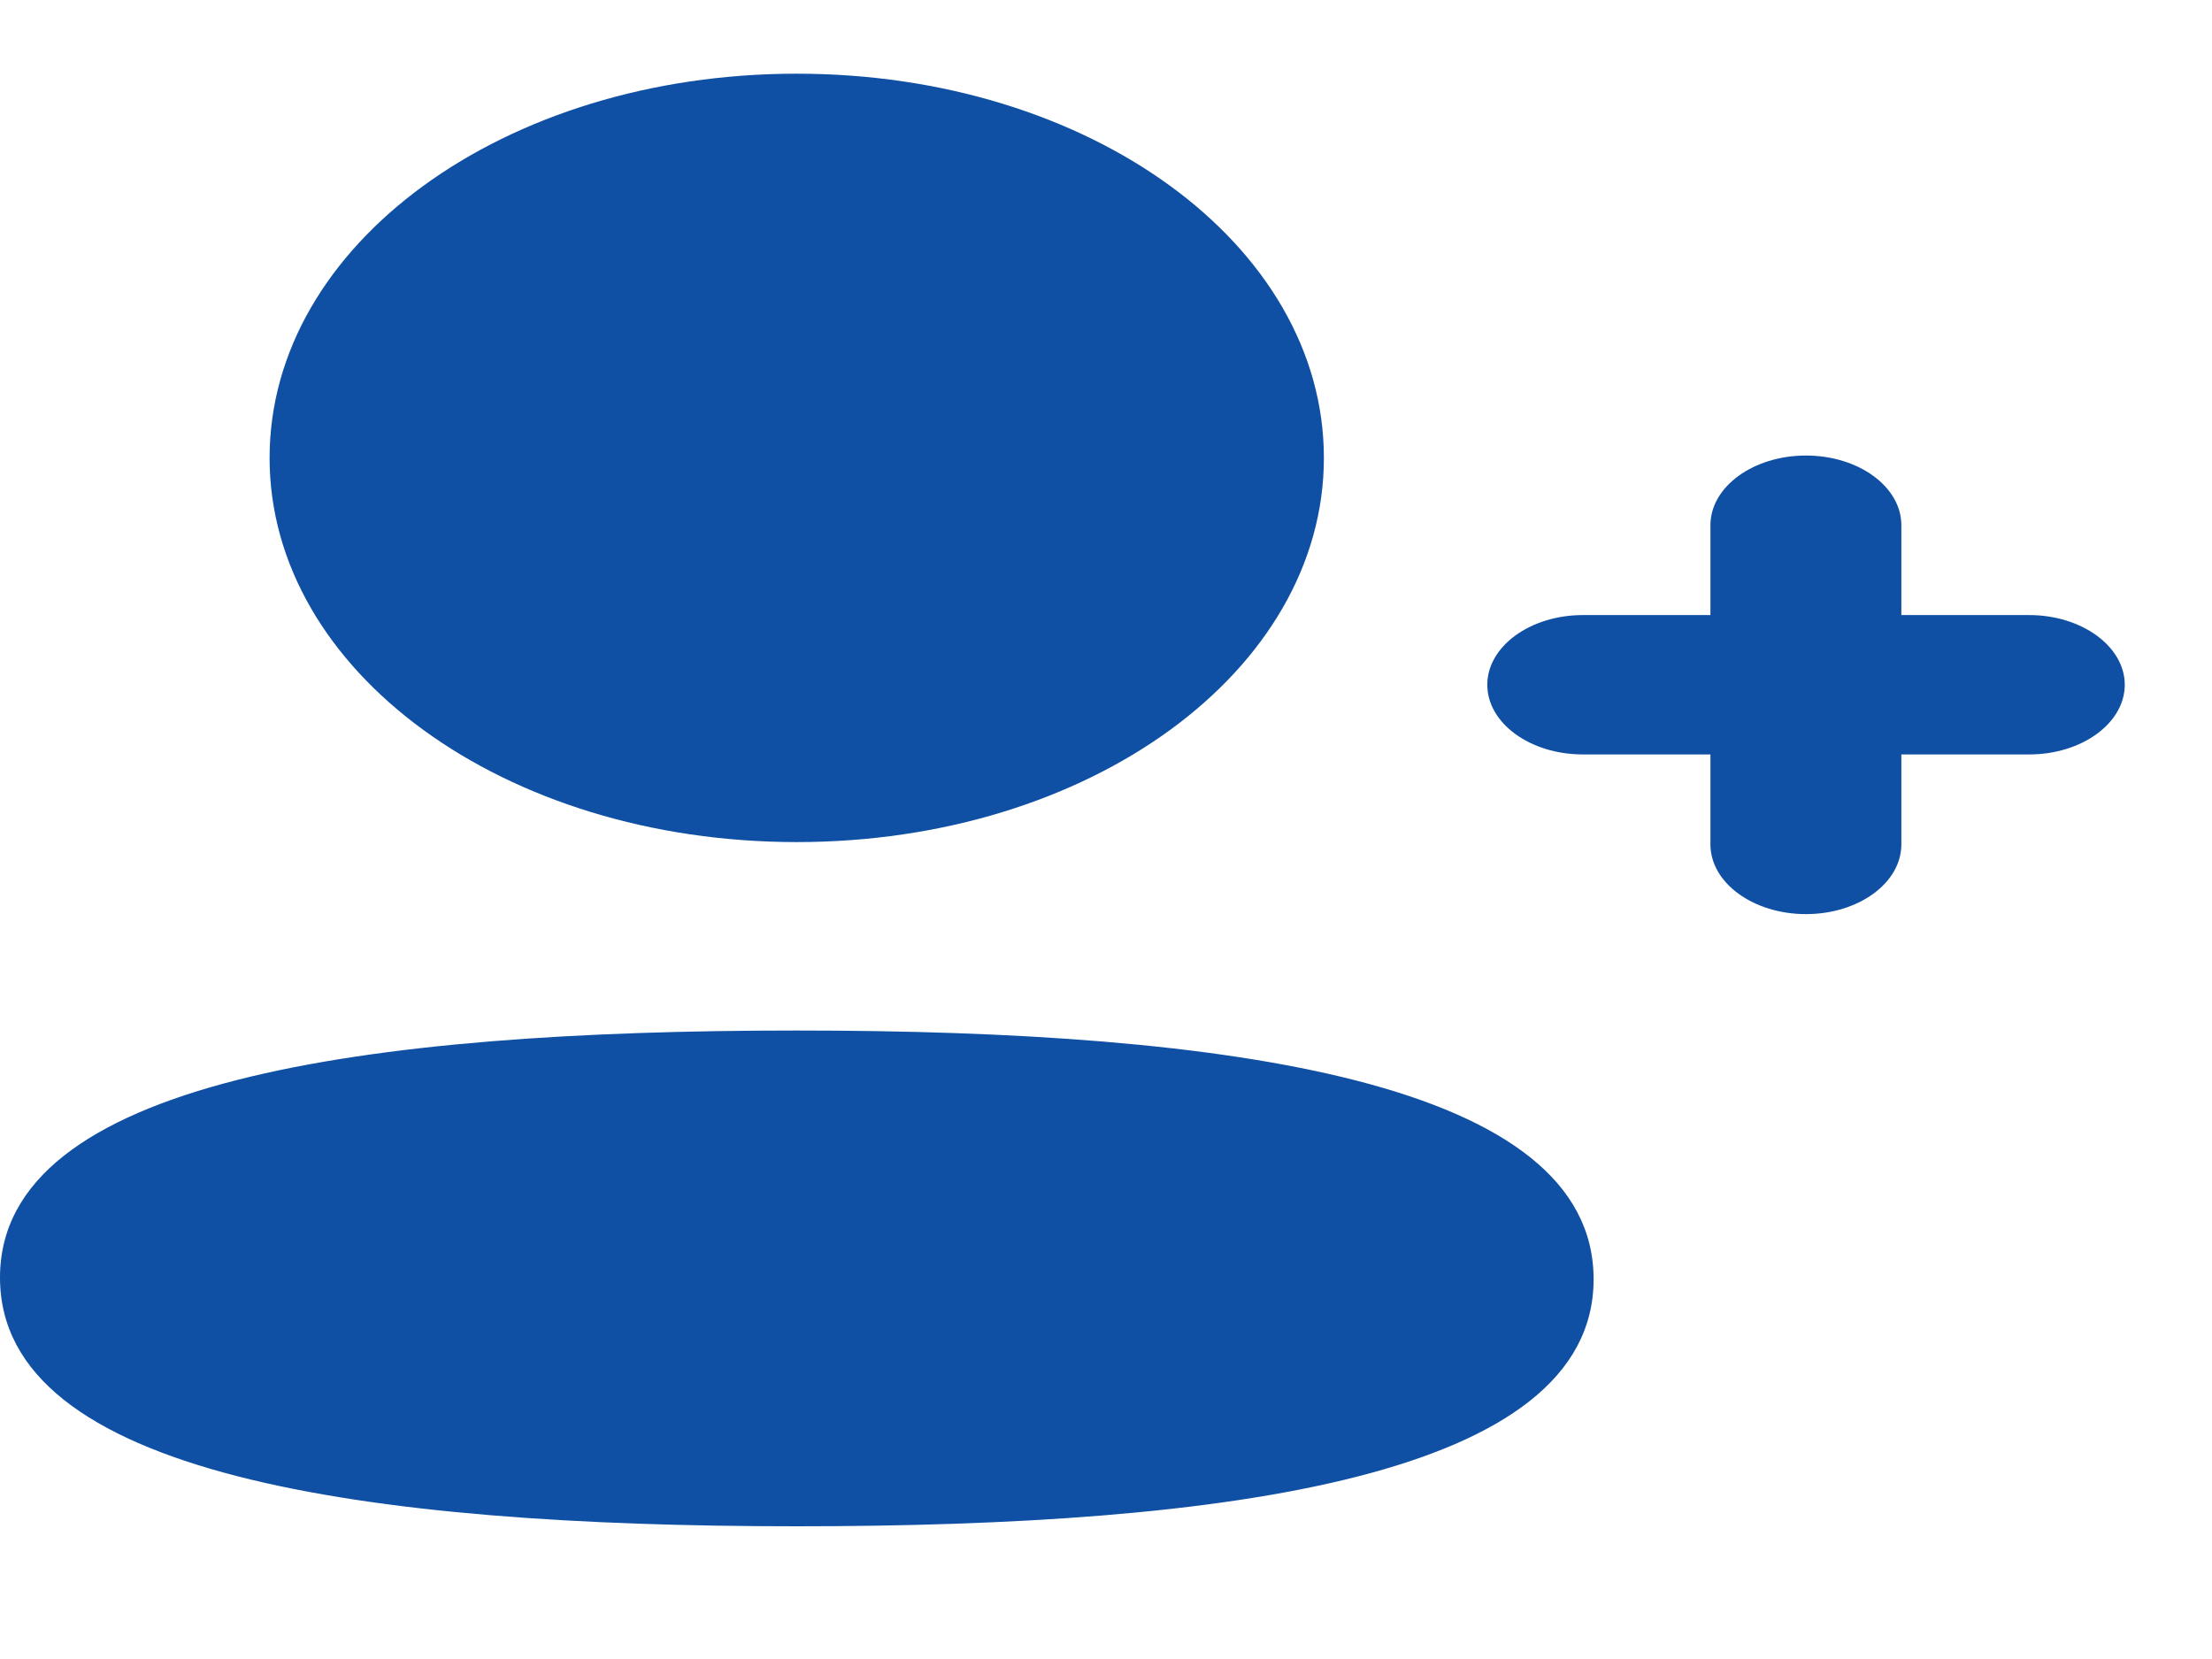
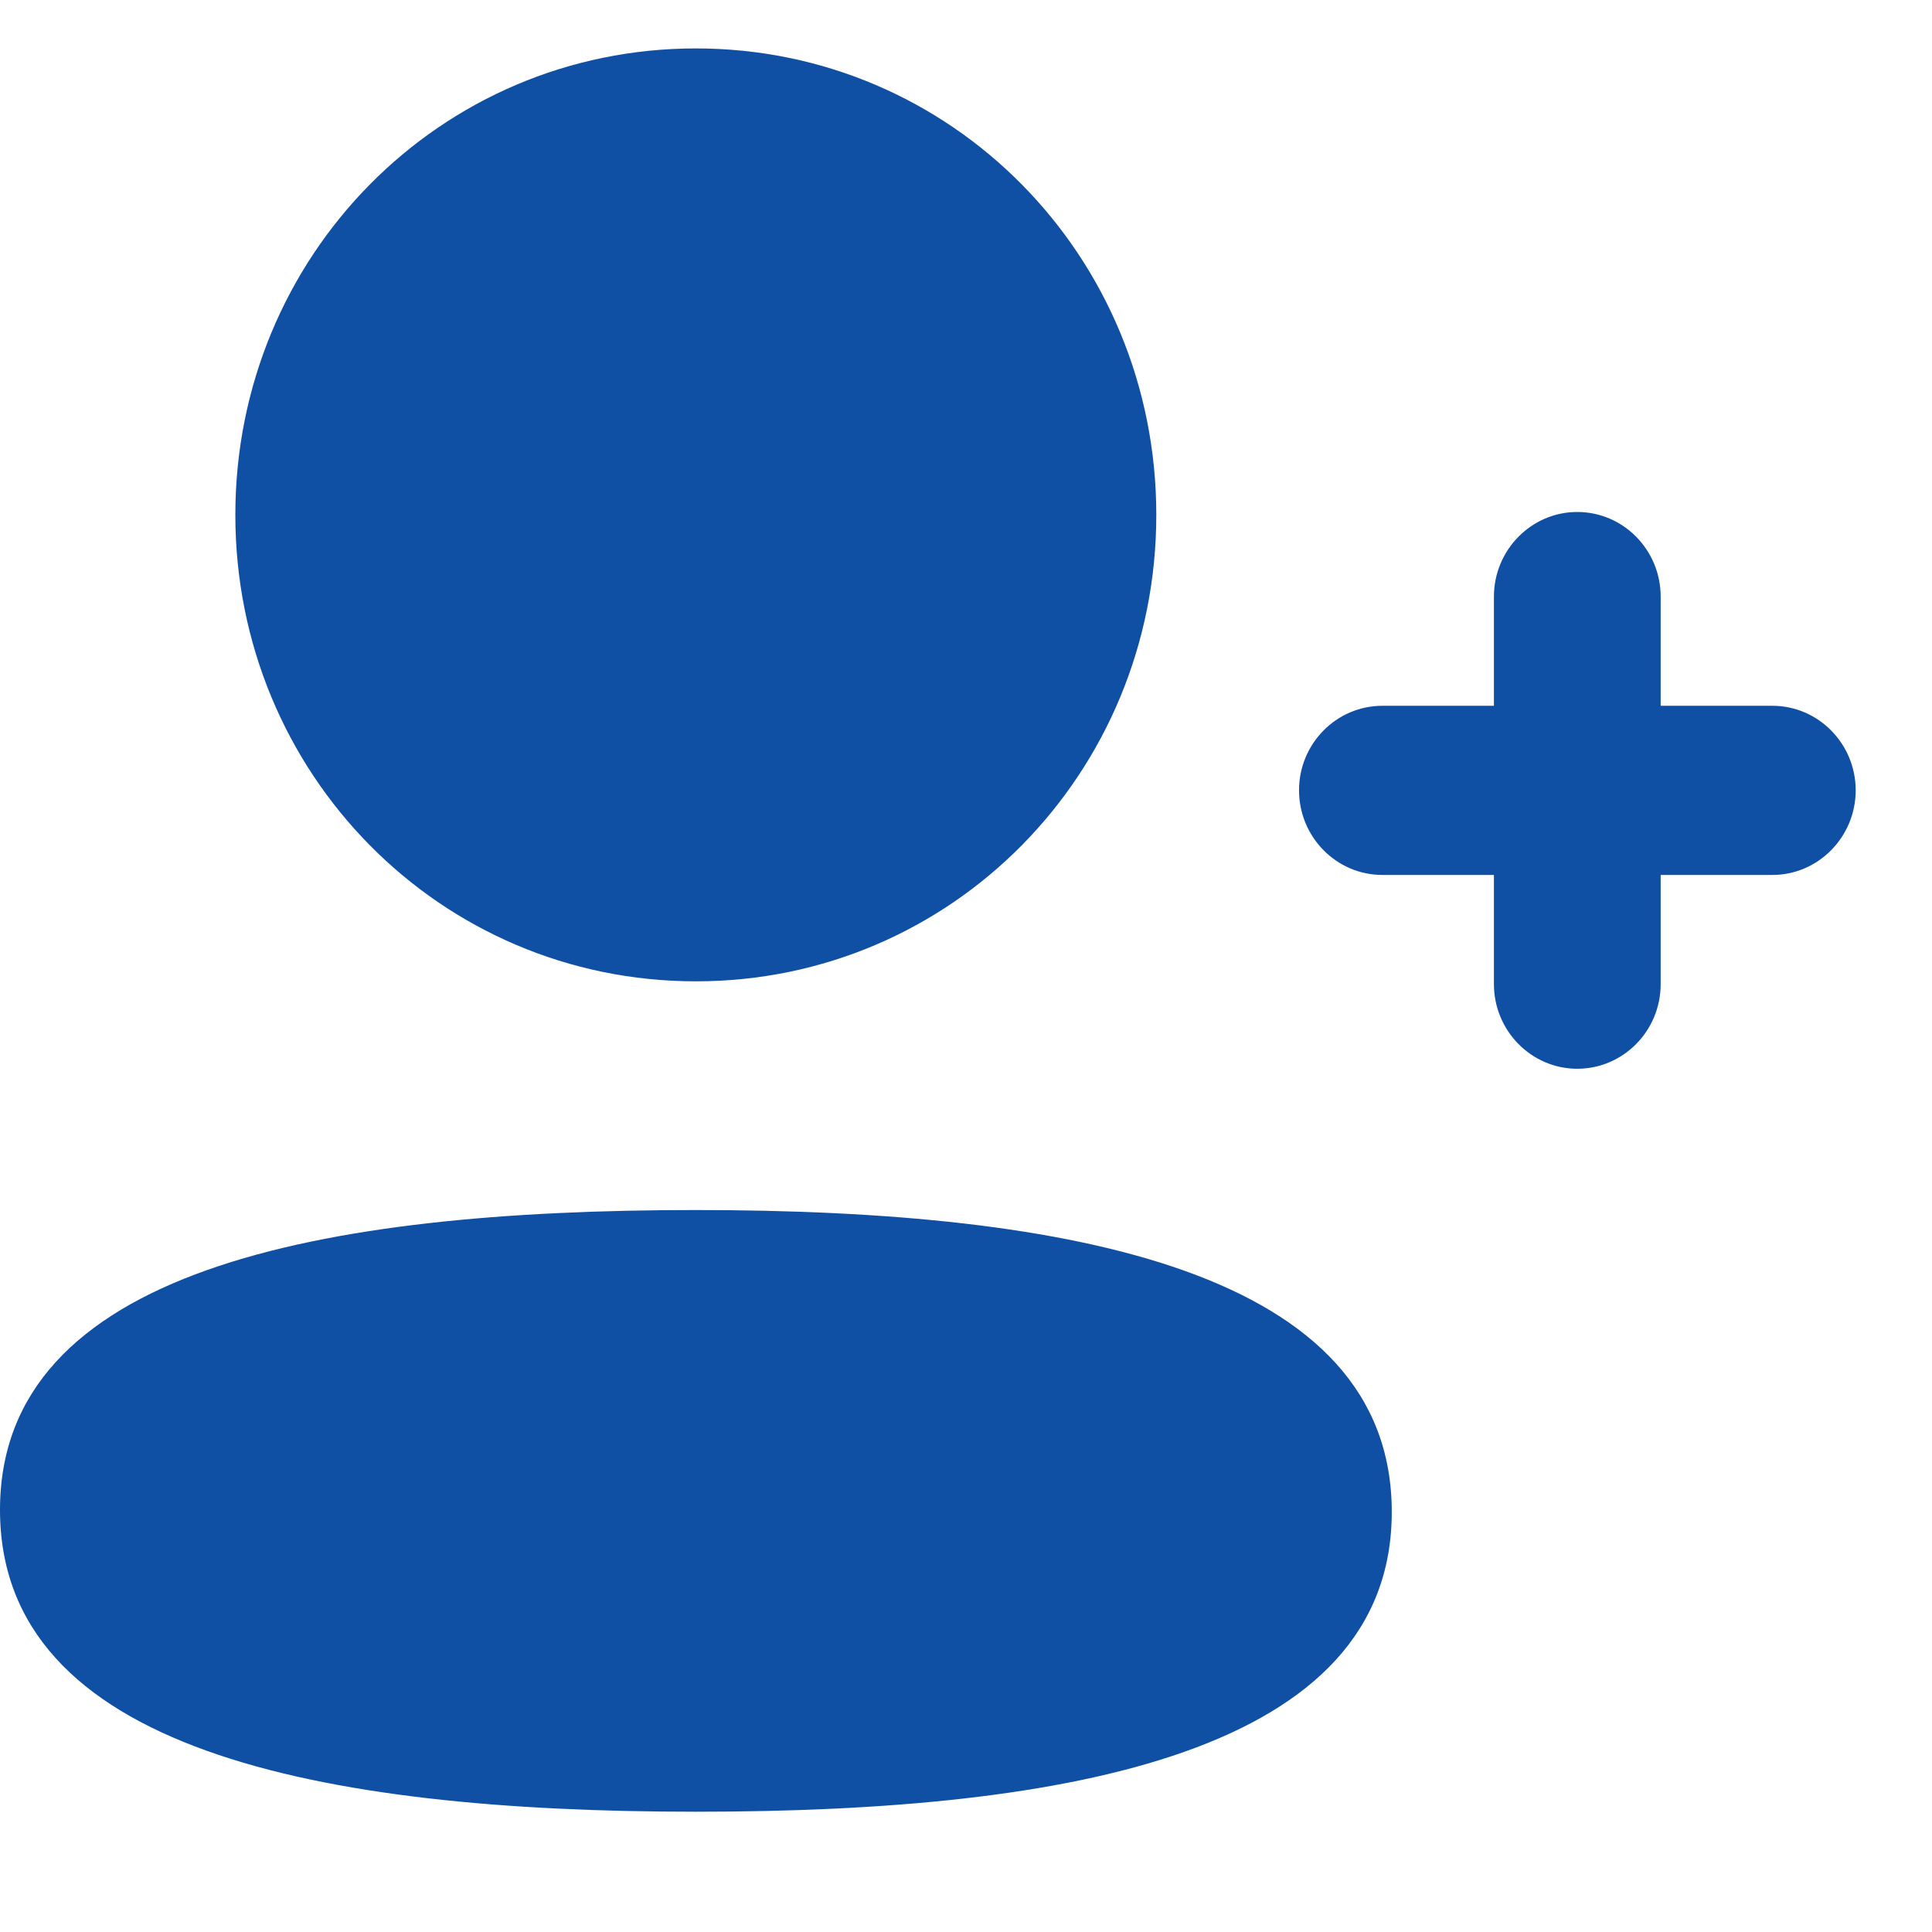
- <svg xmlns="http://www.w3.org/2000/svg" width="16" height="12" viewBox="0 0 16 12" fill="none">
-   <path fill-rule="evenodd" clip-rule="evenodd" d="M5.763 6.091C7.88 6.091 9.576 4.855 9.576 3.312C9.576 1.769 7.88 0.533 5.763 0.533C3.646 0.533 1.95 1.769 1.95 3.312C1.95 4.855 3.646 6.091 5.763 6.091ZM5.763 7.454C2.654 7.454 0 7.812 0 9.241C0 10.669 2.638 11.04 5.763 11.04C8.871 11.04 11.527 10.682 11.527 9.253C11.527 7.824 8.888 7.454 5.763 7.454ZM13.753 4.449H14.678C15.058 4.449 15.369 4.676 15.369 4.953C15.369 5.231 15.058 5.457 14.678 5.457H13.753V6.108C13.753 6.386 13.444 6.612 13.063 6.612C12.682 6.612 12.372 6.386 12.372 6.108V5.457H11.449C11.068 5.457 10.758 5.231 10.758 4.953C10.758 4.676 11.068 4.449 11.449 4.449H12.372V3.799C12.372 3.521 12.682 3.295 13.063 3.295C13.444 3.295 13.753 3.521 13.753 3.799V4.449Z" fill="#0F50A4" />
+ <svg xmlns="http://www.w3.org/2000/svg" width="16" height="16" viewBox="0 0 16 16" fill="none">
+   <path fill-rule="evenodd" clip-rule="evenodd" d="M5.763 8.127C7.879 8.127 9.576 6.408 9.576 4.264C9.576 2.12 7.879 0.401 5.763 0.401C3.646 0.401 1.949 2.12 1.949 4.264C1.949 6.408 3.646 8.127 5.763 8.127ZM5.763 10.021C2.654 10.021 -0 10.518 -0 12.504C-0 14.489 2.638 15.004 5.763 15.004C8.871 15.004 11.526 14.507 11.526 12.521C11.526 10.535 8.888 10.021 5.763 10.021ZM13.753 5.845H14.678C15.058 5.845 15.368 6.159 15.368 6.545C15.368 6.931 15.058 7.246 14.678 7.246H13.753V8.15C13.753 8.536 13.444 8.851 13.062 8.851C12.682 8.851 12.372 8.536 12.372 8.15V7.246H11.449C11.067 7.246 10.758 6.931 10.758 6.545C10.758 6.159 11.067 5.845 11.449 5.845H12.372V4.941C12.372 4.555 12.682 4.24 13.062 4.24C13.444 4.24 13.753 4.555 13.753 4.941V5.845Z" fill="#0F50A4" />
</svg>
